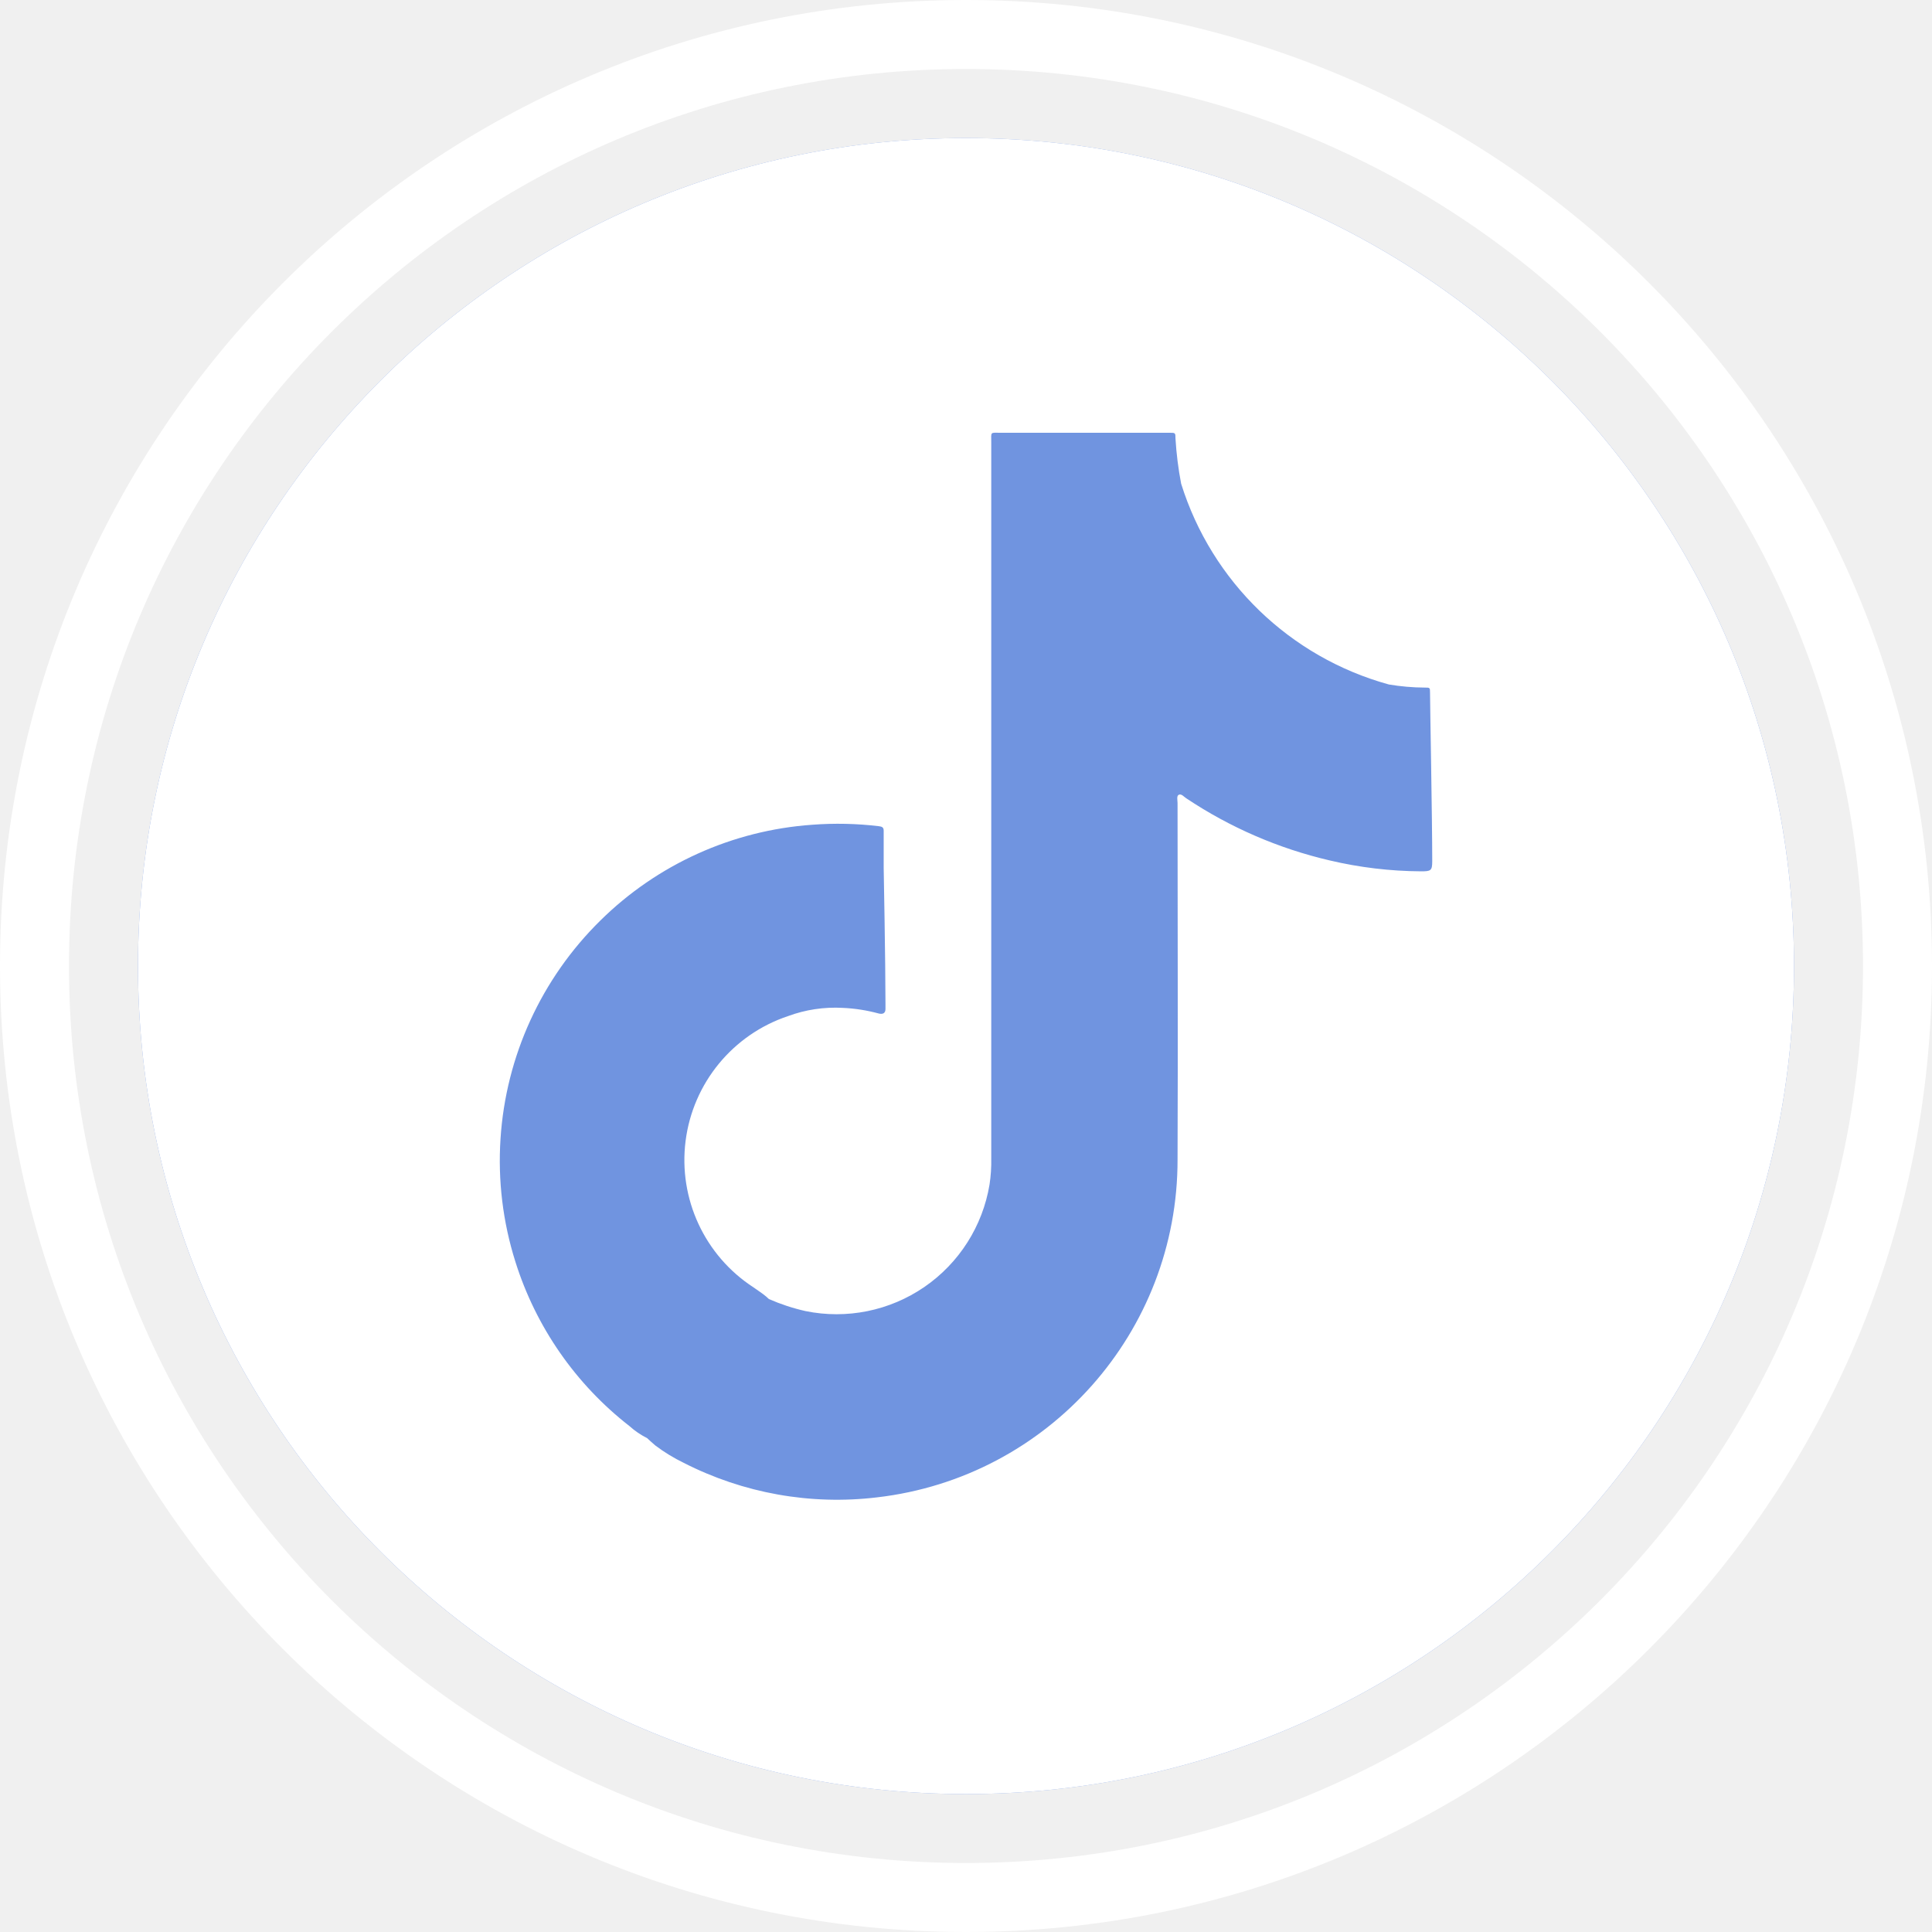
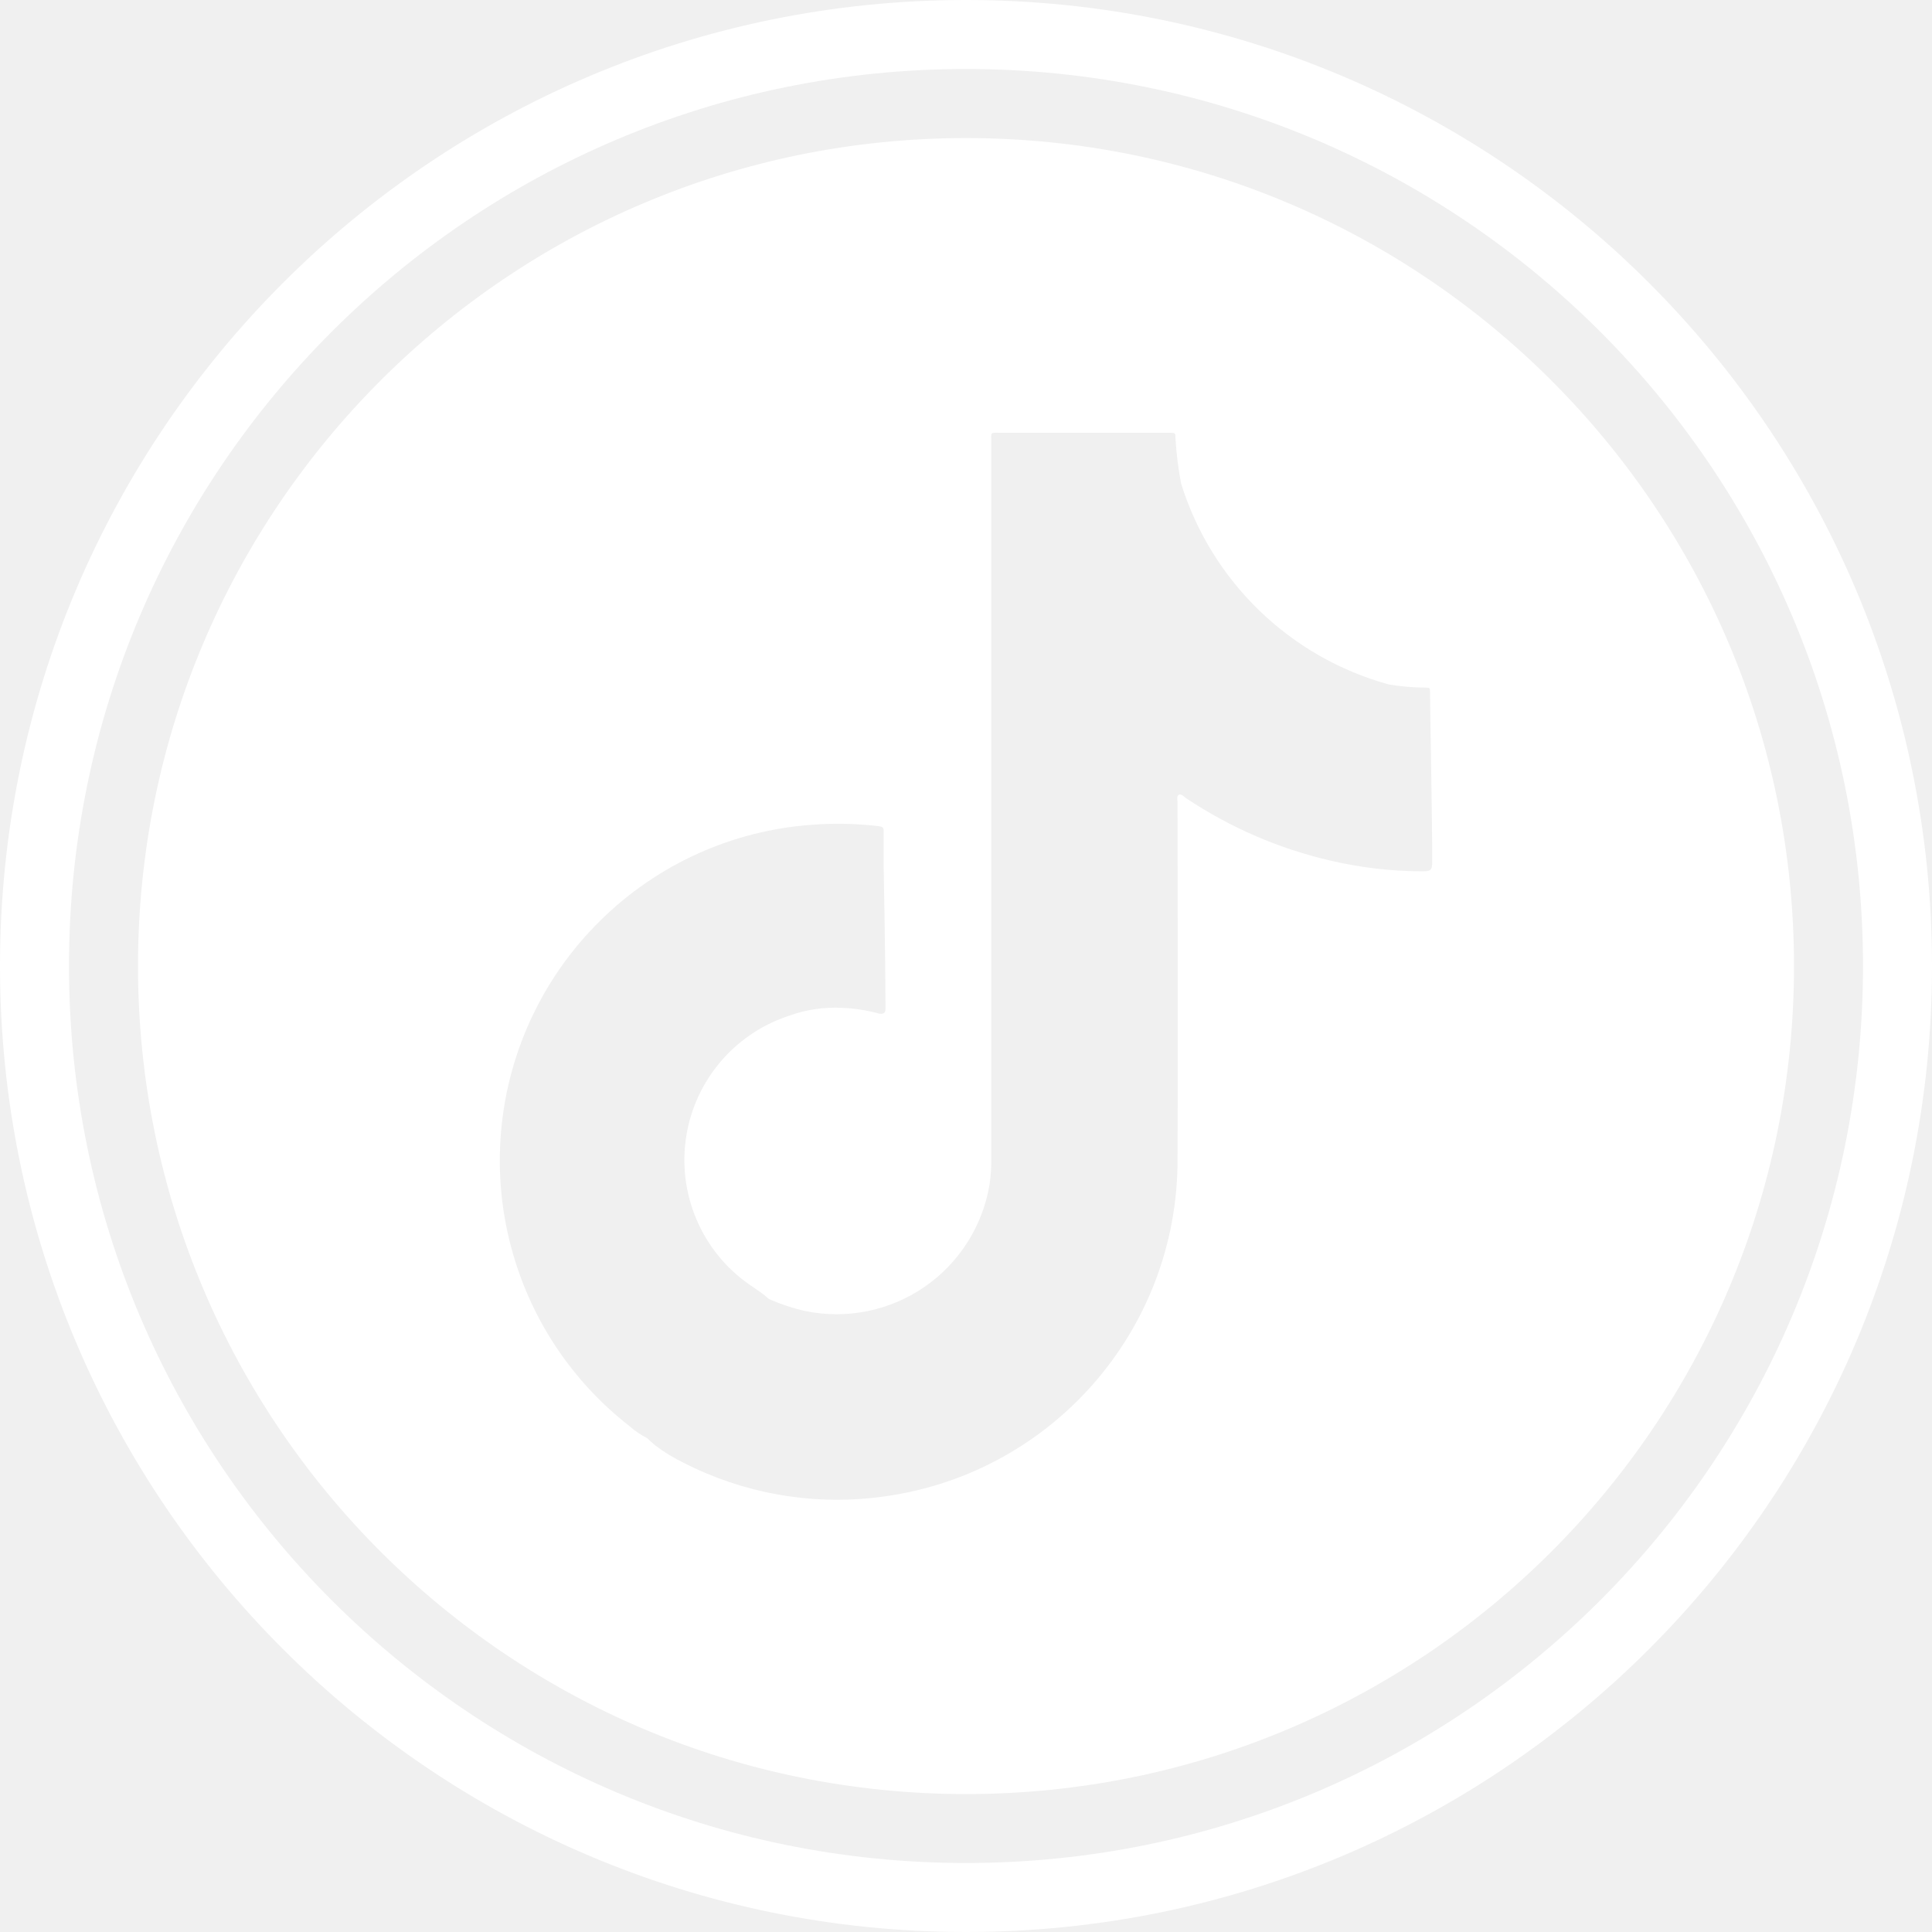
<svg xmlns="http://www.w3.org/2000/svg" width="28" height="28" viewBox="0 0 28 28">
  <defs>
    <clipPath id="clip-path">
      <rect id="Rectangle_2235" data-name="Rectangle 2235" width="24" height="24" fill="none" />
    </clipPath>
  </defs>
  <g id="Group_5205" data-name="Group 5205" transform="translate(-515 -2393)">
    <g id="Group_4673" data-name="Group 4673" transform="translate(517 2395.001)">
      <g id="Group_4673-2" data-name="Group 4673" transform="translate(0 0)" clip-path="url(#clip-path)">
-         <path id="Path_4130" data-name="Path 4130" d="M24,12A12,12,0,1,1,12,0,12,12,0,0,1,24,12" transform="translate(0 0)" fill="#7094E0" />
        <path id="Path_4131" data-name="Path 4131" d="M18.757,10.48c0,.139-.021.147-.163.147a5.912,5.912,0,0,1-1.323-.158,6.329,6.329,0,0,1-2.078-.9c-.034-.021-.067-.067-.106-.053s-.021.081-.021.12c0,1.722.007,3.442,0,5.164A4.922,4.922,0,0,1,10.71,19.7a4.878,4.878,0,0,1-2.8-.5A2.467,2.467,0,0,1,7.5,18.95c-.041-.035-.081-.07-.122-.109a1.142,1.142,0,0,1-.254-.173,4.865,4.865,0,0,1-1.654-2.381A4.86,4.86,0,0,1,5.254,14.5,4.876,4.876,0,0,1,6.7,11.341,4.854,4.854,0,0,1,9.771,9.952a4.948,4.948,0,0,1,.967.021c.044.006.069.015.069.066,0,.179,0,.358,0,.537,0,0,.026,1.357.026,1.979,0,.022,0,.043,0,.066,0,.062-.037.082-.1.066a2.366,2.366,0,0,0-.518-.081,1.972,1.972,0,0,0-.794.119,2.2,2.2,0,0,0-.5,3.932c.06.044.123.082.182.132l.041.037A2.911,2.911,0,0,0,9.673,17a2.247,2.247,0,0,0,2.668-1.833,2.229,2.229,0,0,0,.025-.383V4.412c0-.161-.021-.141.139-.141h2.447c.082,0,.084,0,.084.085a5.12,5.12,0,0,0,.082.653,4.368,4.368,0,0,0,3.01,2.91,3.259,3.259,0,0,0,.522.045c.073,0,.075,0,.075.072,0,.163.032,1.833.032,2.445M24,12A12,12,0,1,0,12,24,12,12,0,0,0,24,12" transform="translate(0 0)" fill="#fff" />
      </g>
    </g>
    <g id="Ellipse_99" data-name="Ellipse 99" transform="translate(515 2393)" fill="none" stroke="#fff" stroke-width="1">
      <circle cx="14" cy="14" r="14" stroke="none" />
      <circle cx="14" cy="14" r="13.5" fill="none" />
    </g>
  </g>
</svg>
